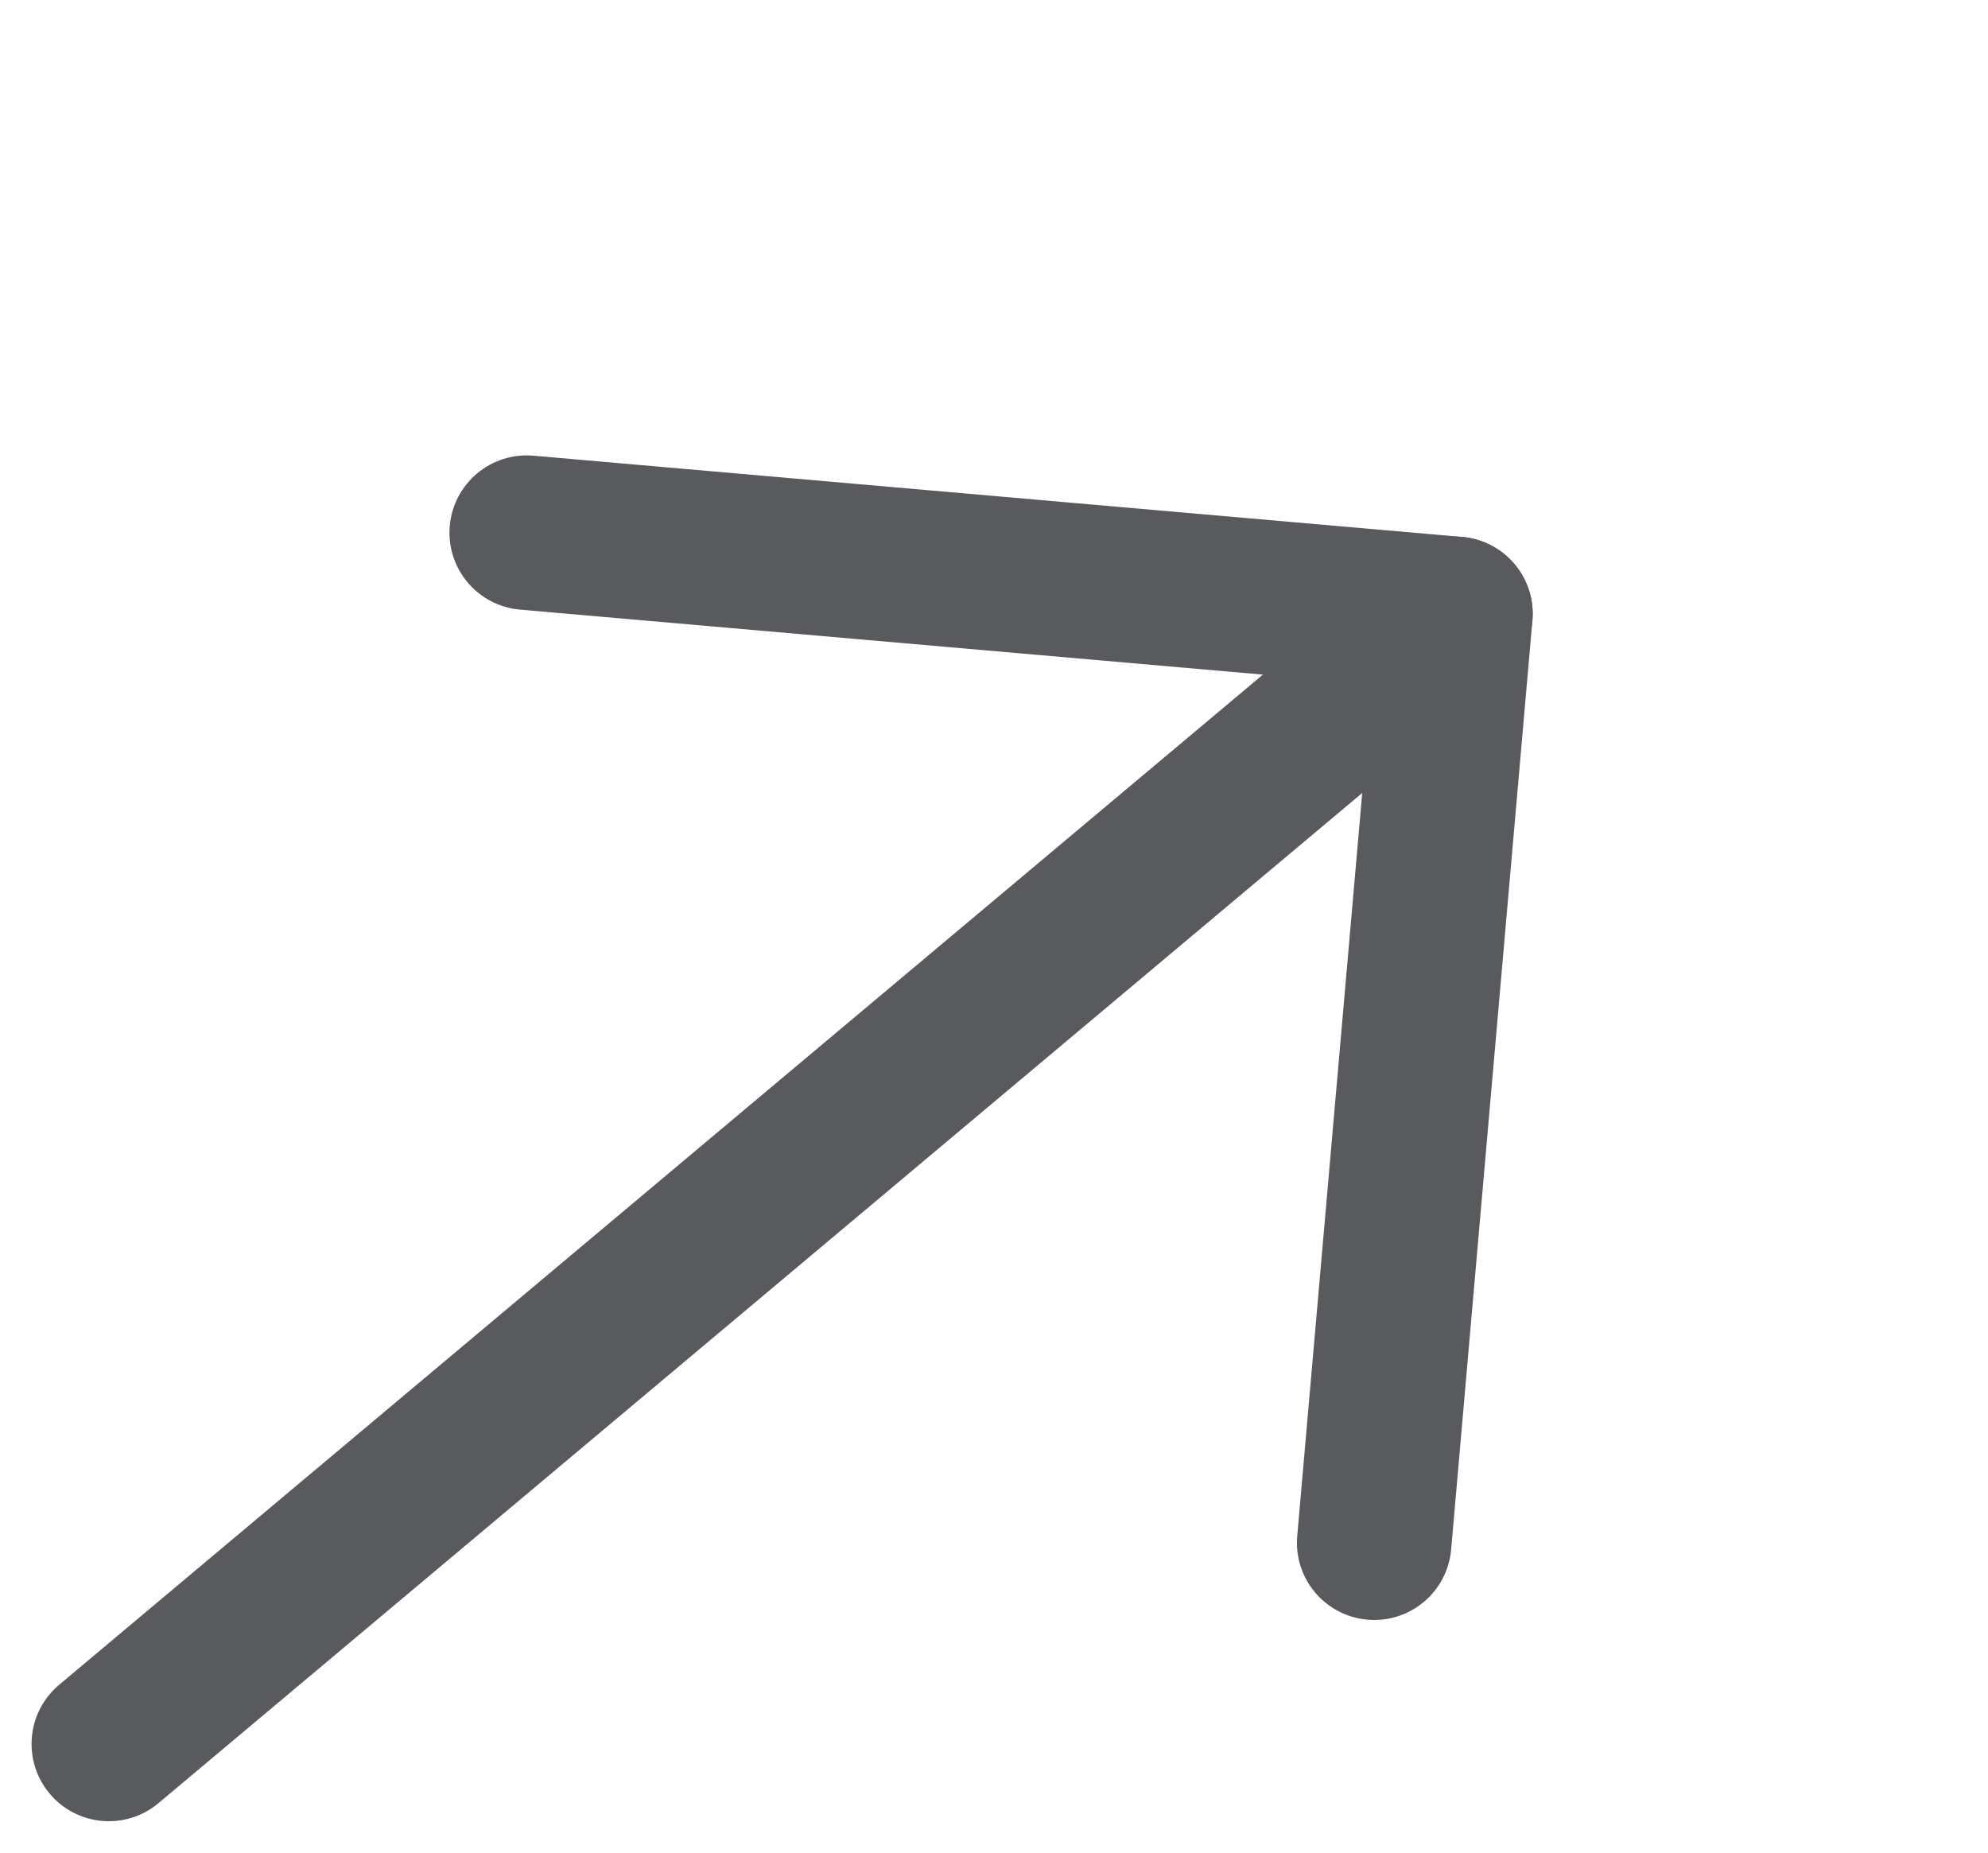
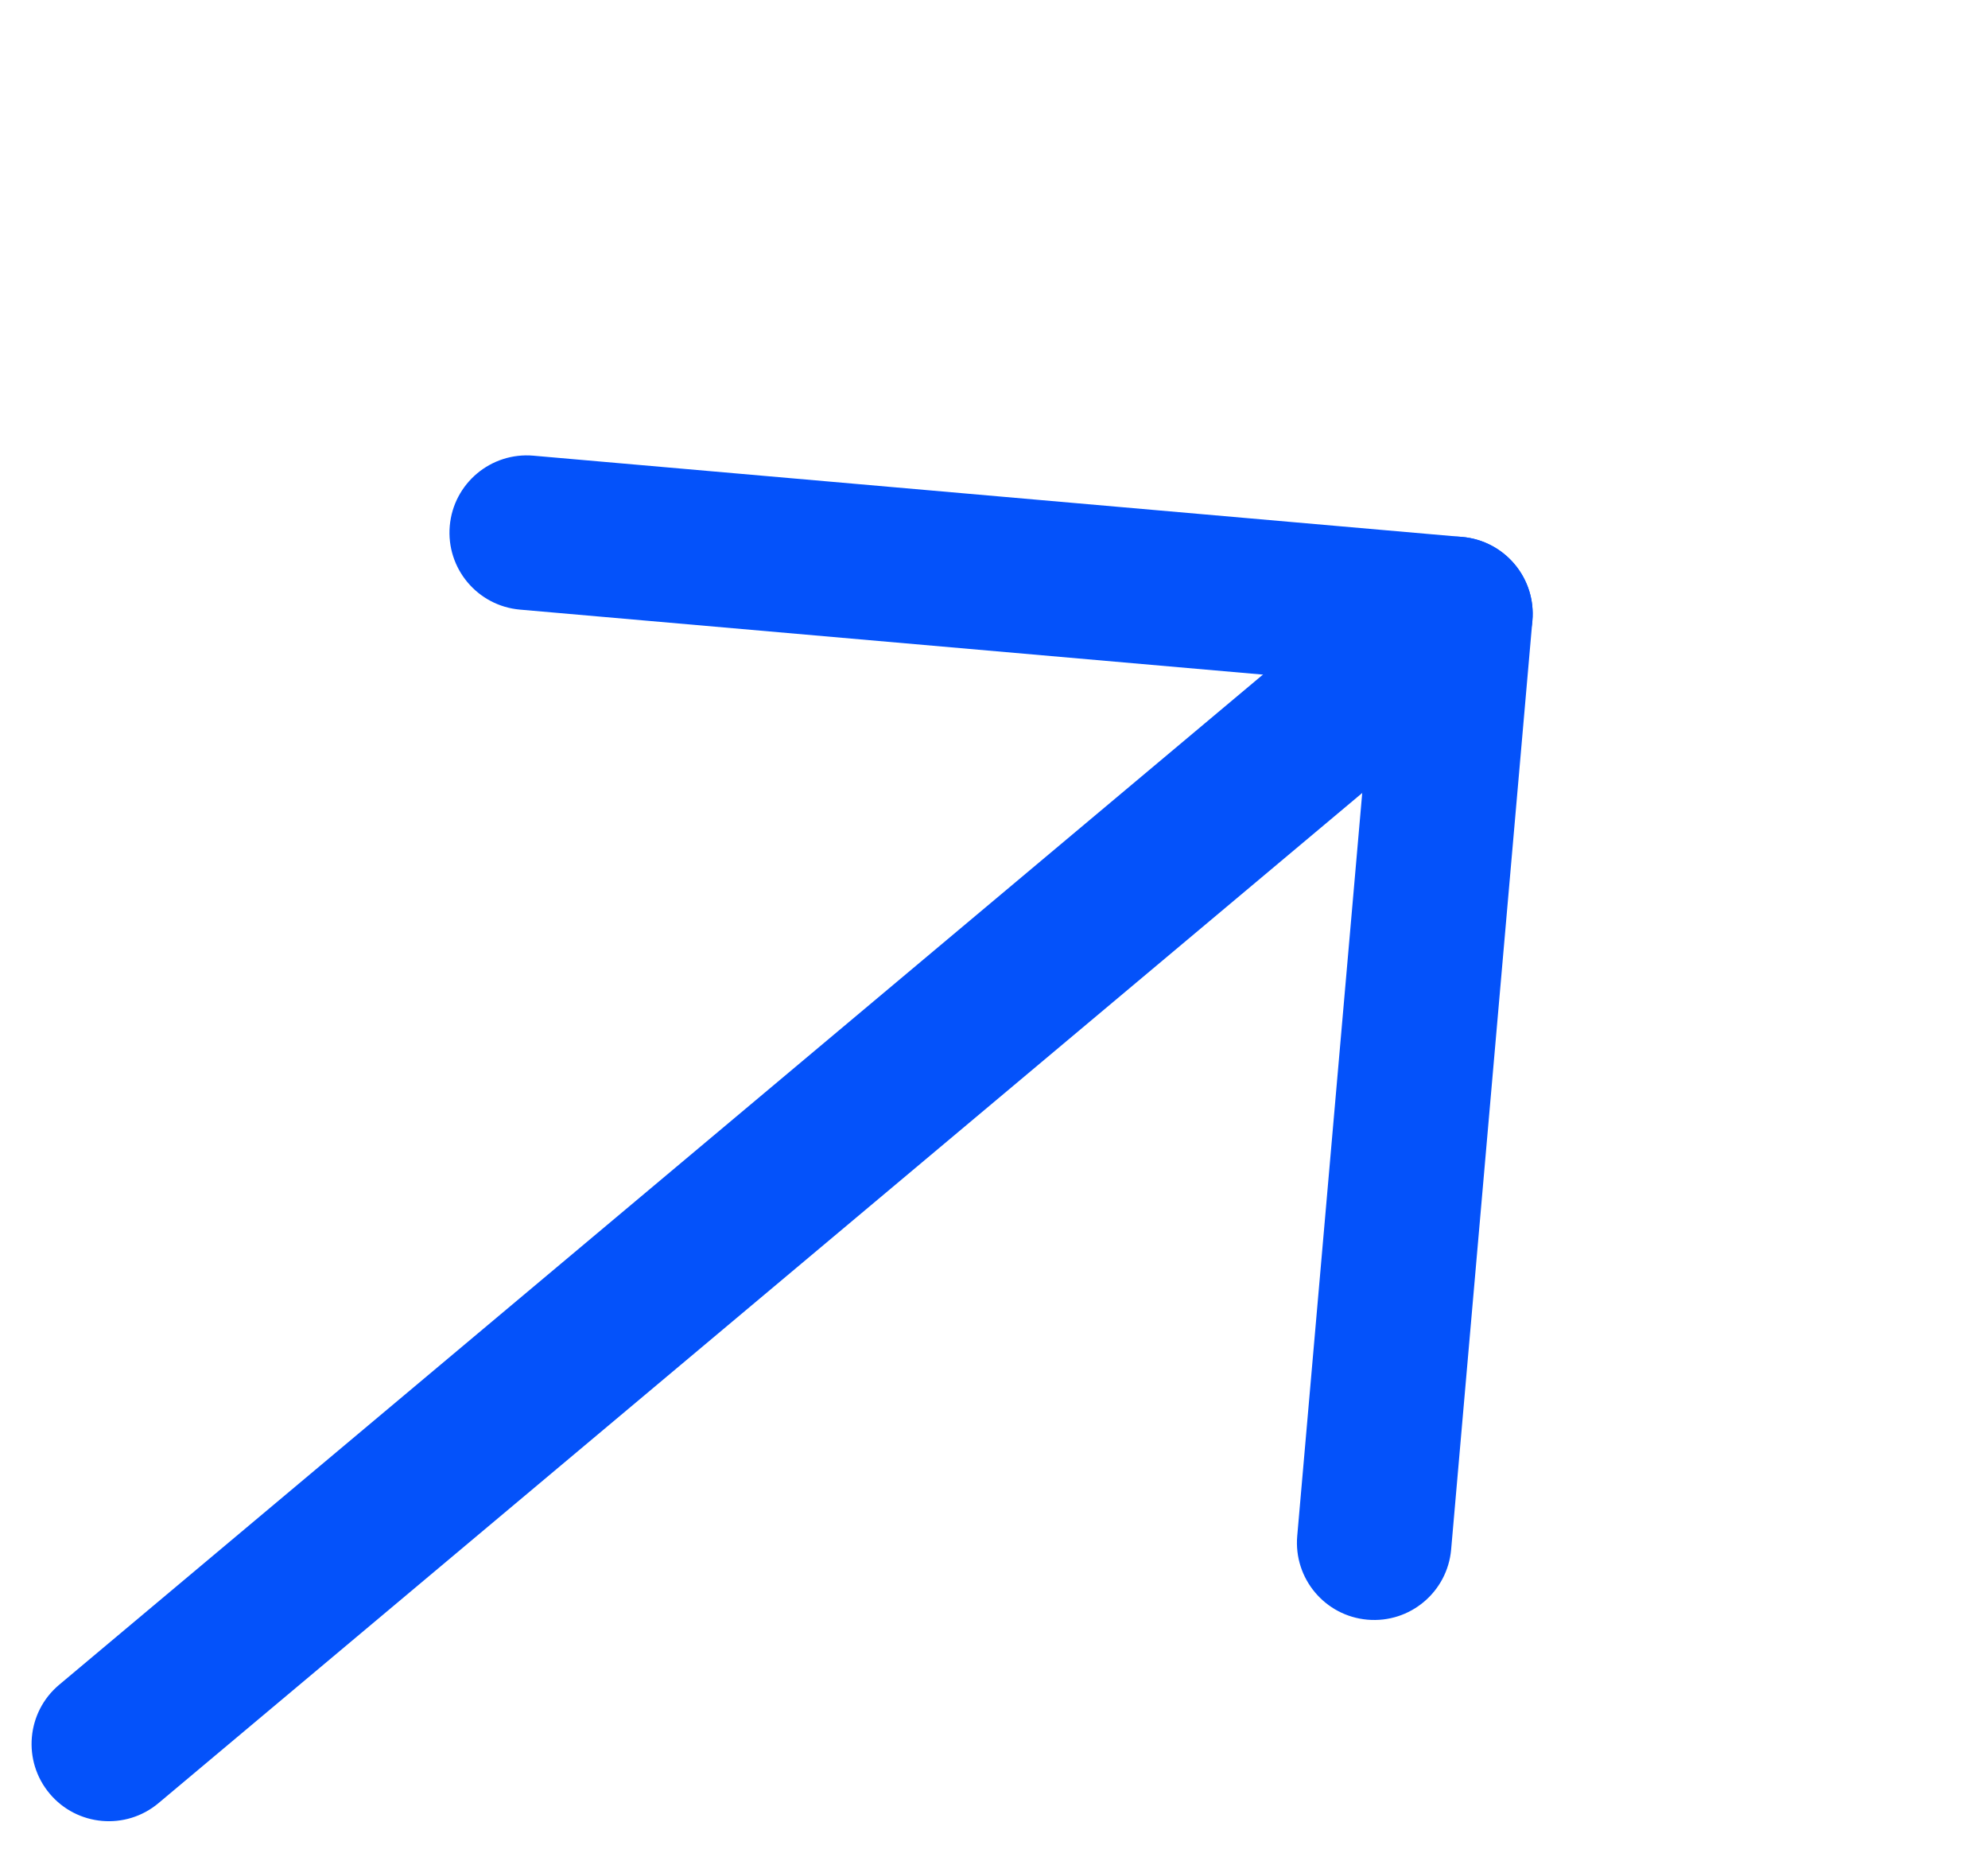
- <svg xmlns="http://www.w3.org/2000/svg" fill="#595a5d" width="77.716" height="72.422" viewBox="0 0 77.716 72.422">
+ <svg xmlns="http://www.w3.org/2000/svg" fill="#0452fa" viewBox="0 0 77.716 72.422">
  <g id="left-arrow" transform="rotate(140 41.537 65.613)">
    <g id="Group_8" data-name="Group 8" transform="translate(0 84.6)">
      <g id="Group_7" data-name="Group 7">
        <path id="Path_1455" d="M71.74 235.318H3.02a3.02 3.02 0 1 0 0 6.04h68.72a3.02 3.02 0 1 0 0-6.04z" class="cls-1" data-name="Path 1455" transform="translate(0 -235.318)" />
      </g>
    </g>
    <g id="Group_10" data-name="Group 10" transform="translate(0 58.83)">
      <g id="Group_9" data-name="Group 9">
        <path id="Path_1456" d="M7.291 87.62l23.635-23.635a3.02 3.02 0 0 0-4.271-4.271L.885 85.484a3.02 3.02 0 0 0 0 4.271l25.77 25.77a3.02 3.02 0 0 0 4.271-4.271z" class="cls-1" data-name="Path 1456" transform="translate(0 -58.83)" />
      </g>
    </g>
  </g>
</svg>
